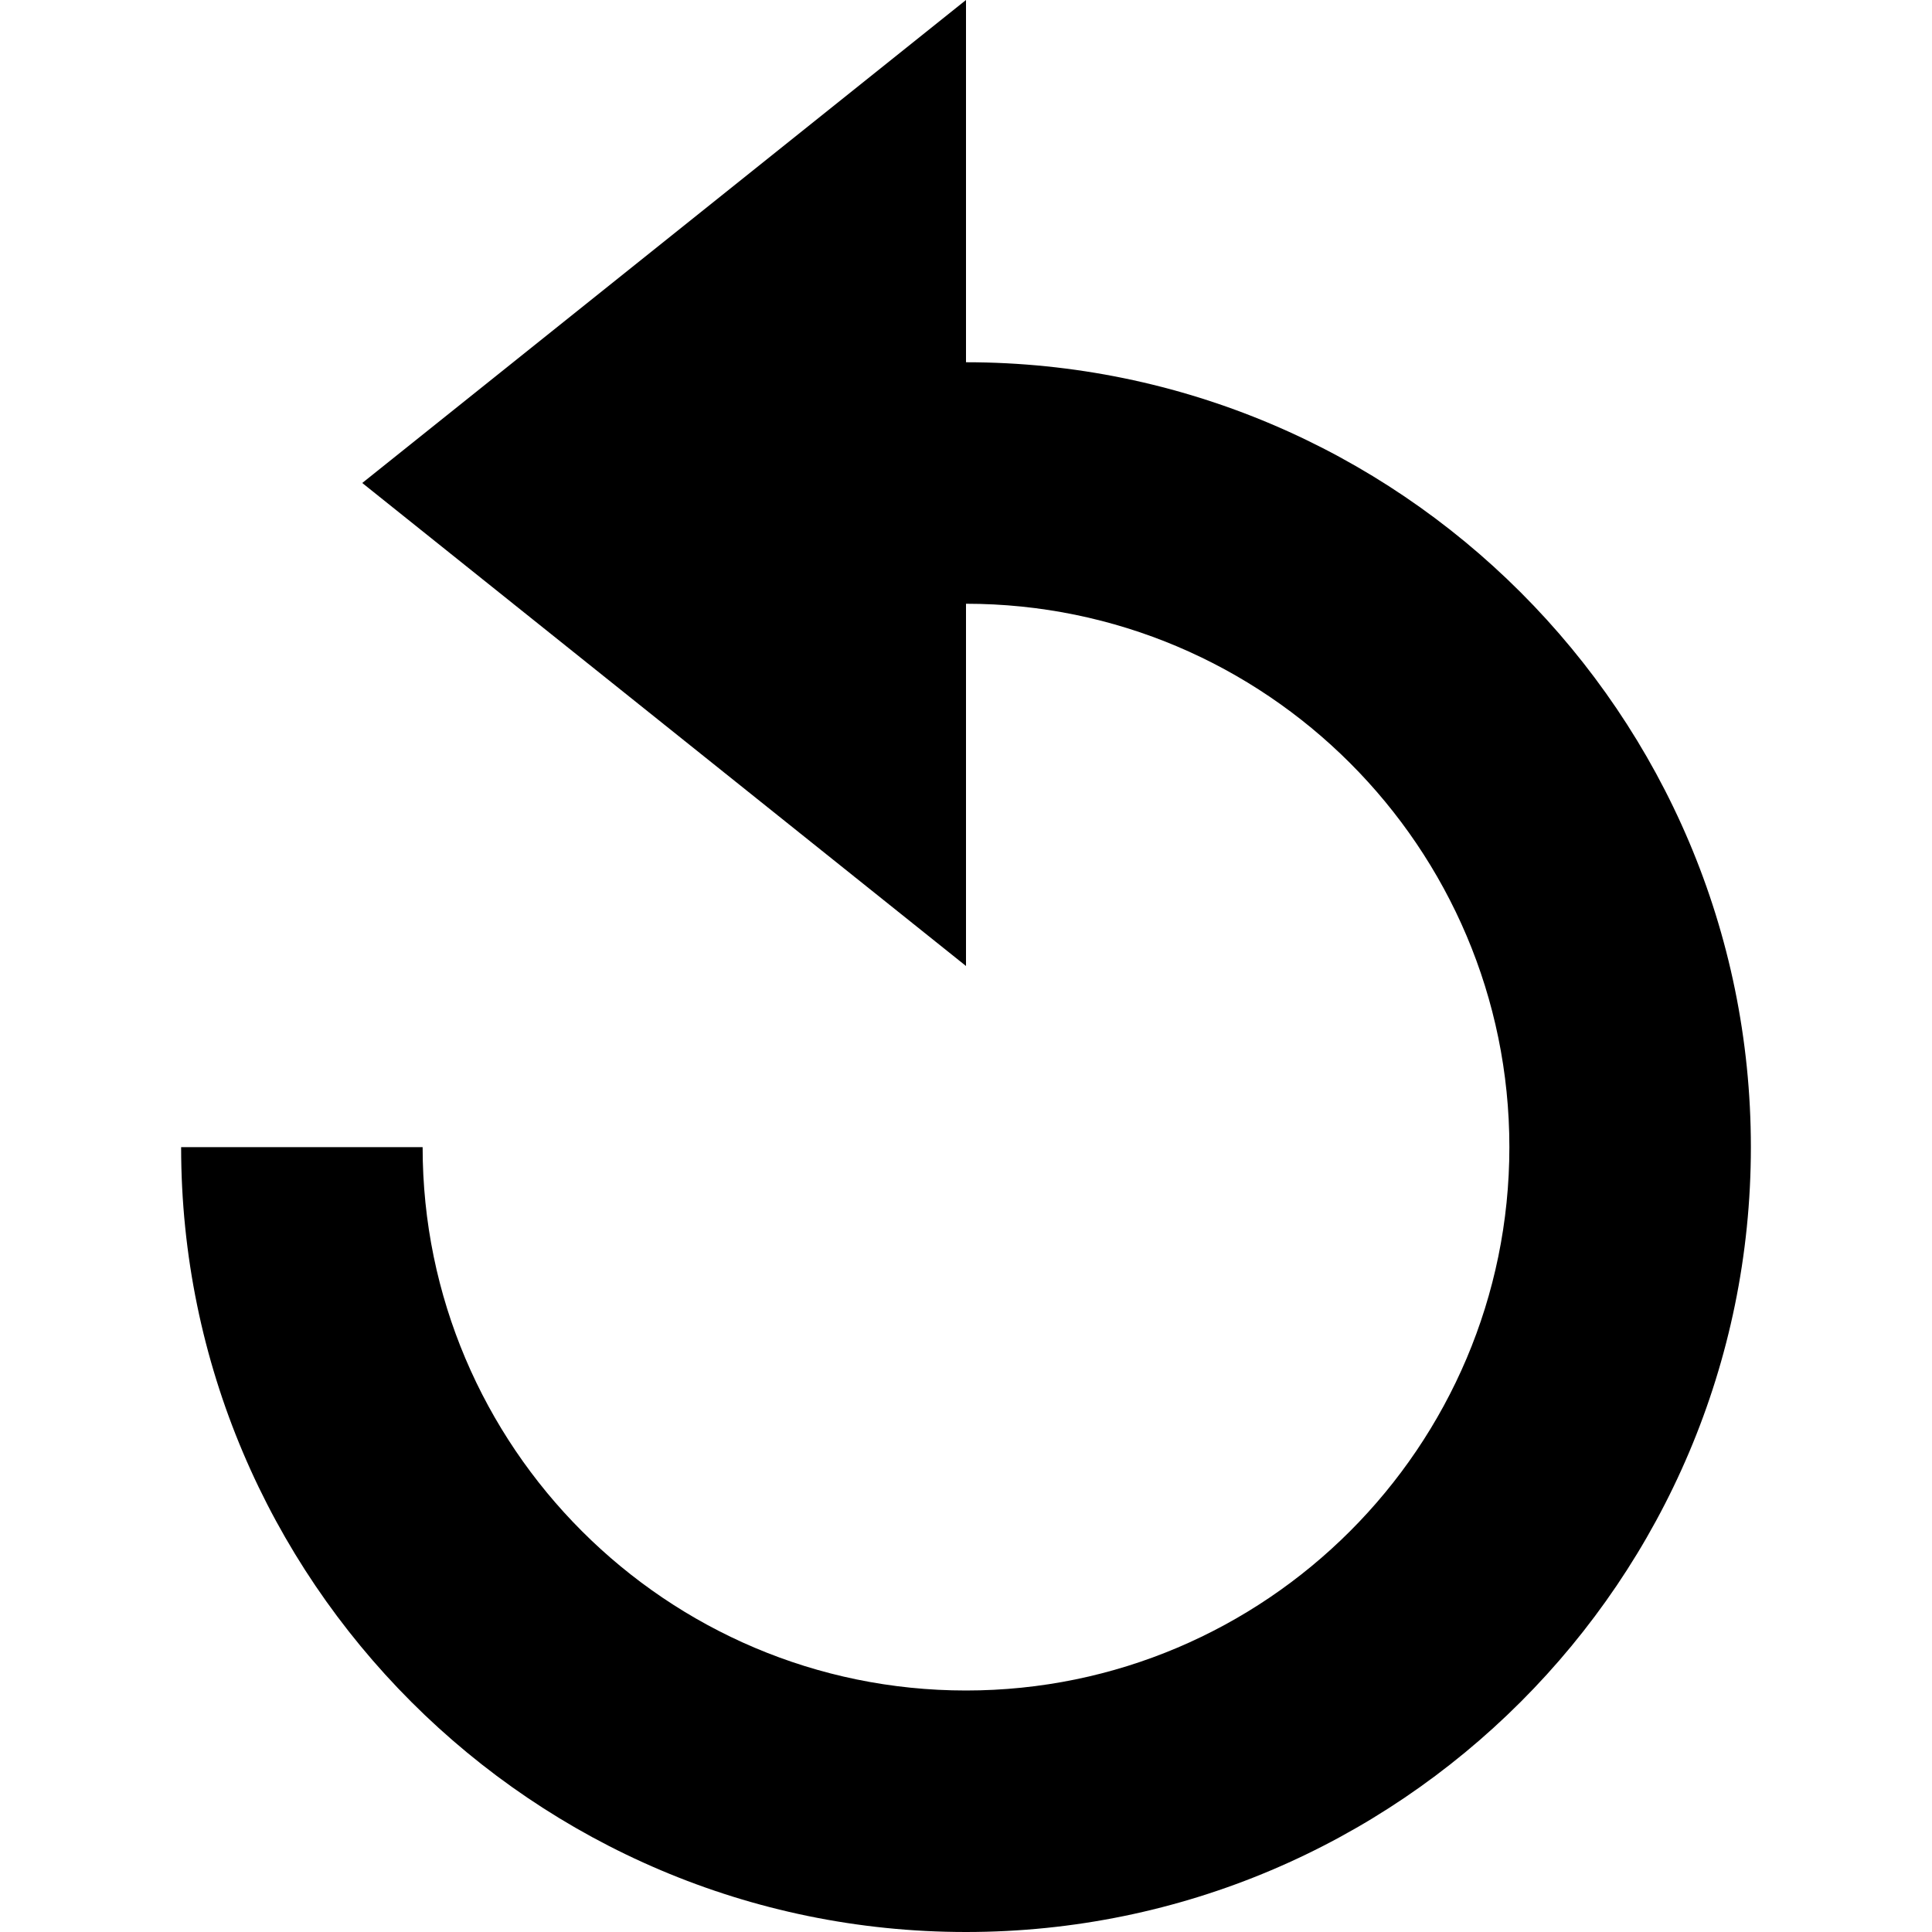
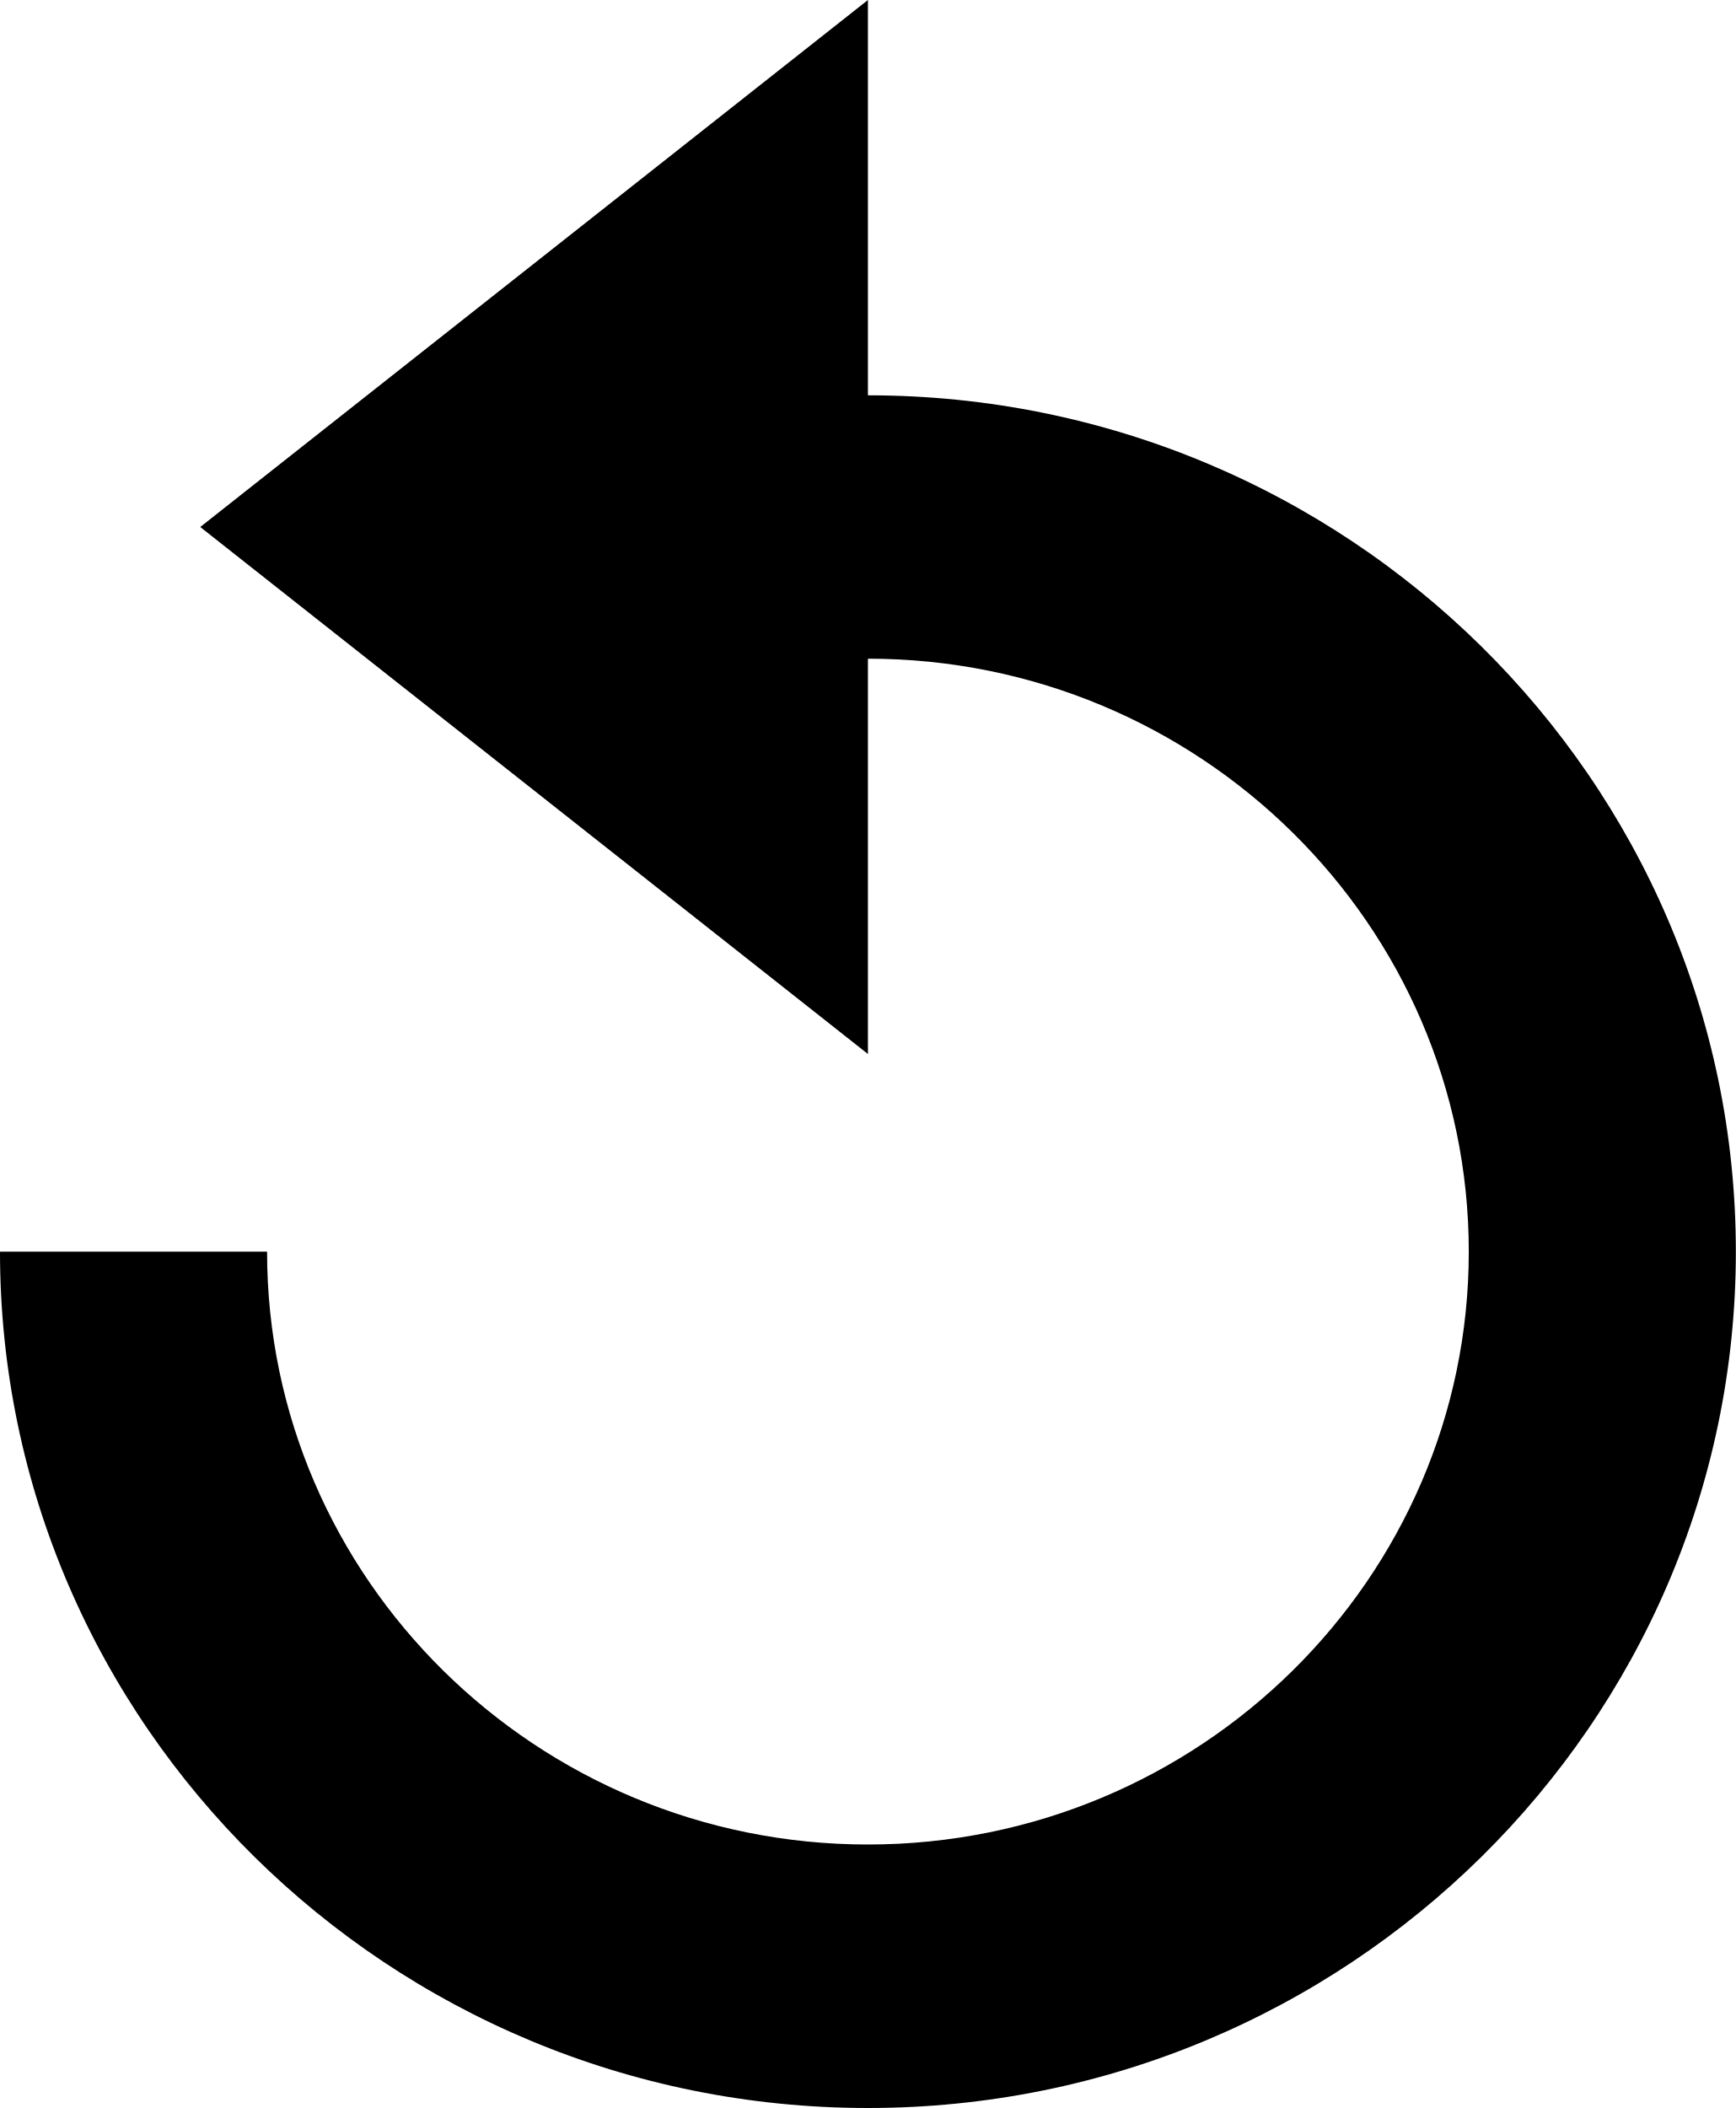
- <svg xmlns="http://www.w3.org/2000/svg" version="1.1" id="Capa_1" x="0px" y="0px" width="512px" height="512px" viewBox="0 0 512 512" style="enable-background:new 0 0 512 512;" xml:space="preserve">
-   <g>
-     <path d="M256,448c79.406,0,144-64.594,144-144s-64.594-144-144-144v96L96,128L256,0v96c114.688,0,208,93.313,208,208   c0,114.688-93.312,208-208,208c-114.687,0-208-93.312-208-208h64C112,383.406,176.594,448,256,448z" />
+ <svg xmlns="http://www.w3.org/2000/svg" width="14px" height="17px" viewBox="0 0 14 17" version="1.1">
+   <defs />
+   <g id="Page-1" stroke="none" stroke-width="1" fill="none" fill-rule="evenodd">
+     <g id="undo" fill="#000000">
+       <g id="Capa_1">
+         <path d="M7,14.875 C9.672,14.875 11.846,12.73 11.846,10.094 C11.846,7.457 9.672,5.312 7,5.312 L7,8.5 L1.615,4.25 L7,0 L7,3.188 C10.86,3.188 14,6.286 14,10.094 C14,13.902 10.86,17 7,17 C3.14,17 0,13.902 0,10.094 L2.154,10.094 C2.154,12.73 4.328,14.875 7,14.875 L7,14.875 Z" id="Shape" />
+       </g>
+     </g>
  </g>
-   <g>
- </g>
-   <g>
- </g>
-   <g>
- </g>
-   <g>
- </g>
-   <g>
- </g>
-   <g>
- </g>
-   <g>
- </g>
-   <g>
- </g>
-   <g>
- </g>
-   <g>
- </g>
-   <g>
- </g>
-   <g>
- </g>
-   <g>
- </g>
-   <g>
- </g>
-   <g>
- </g>
</svg>
